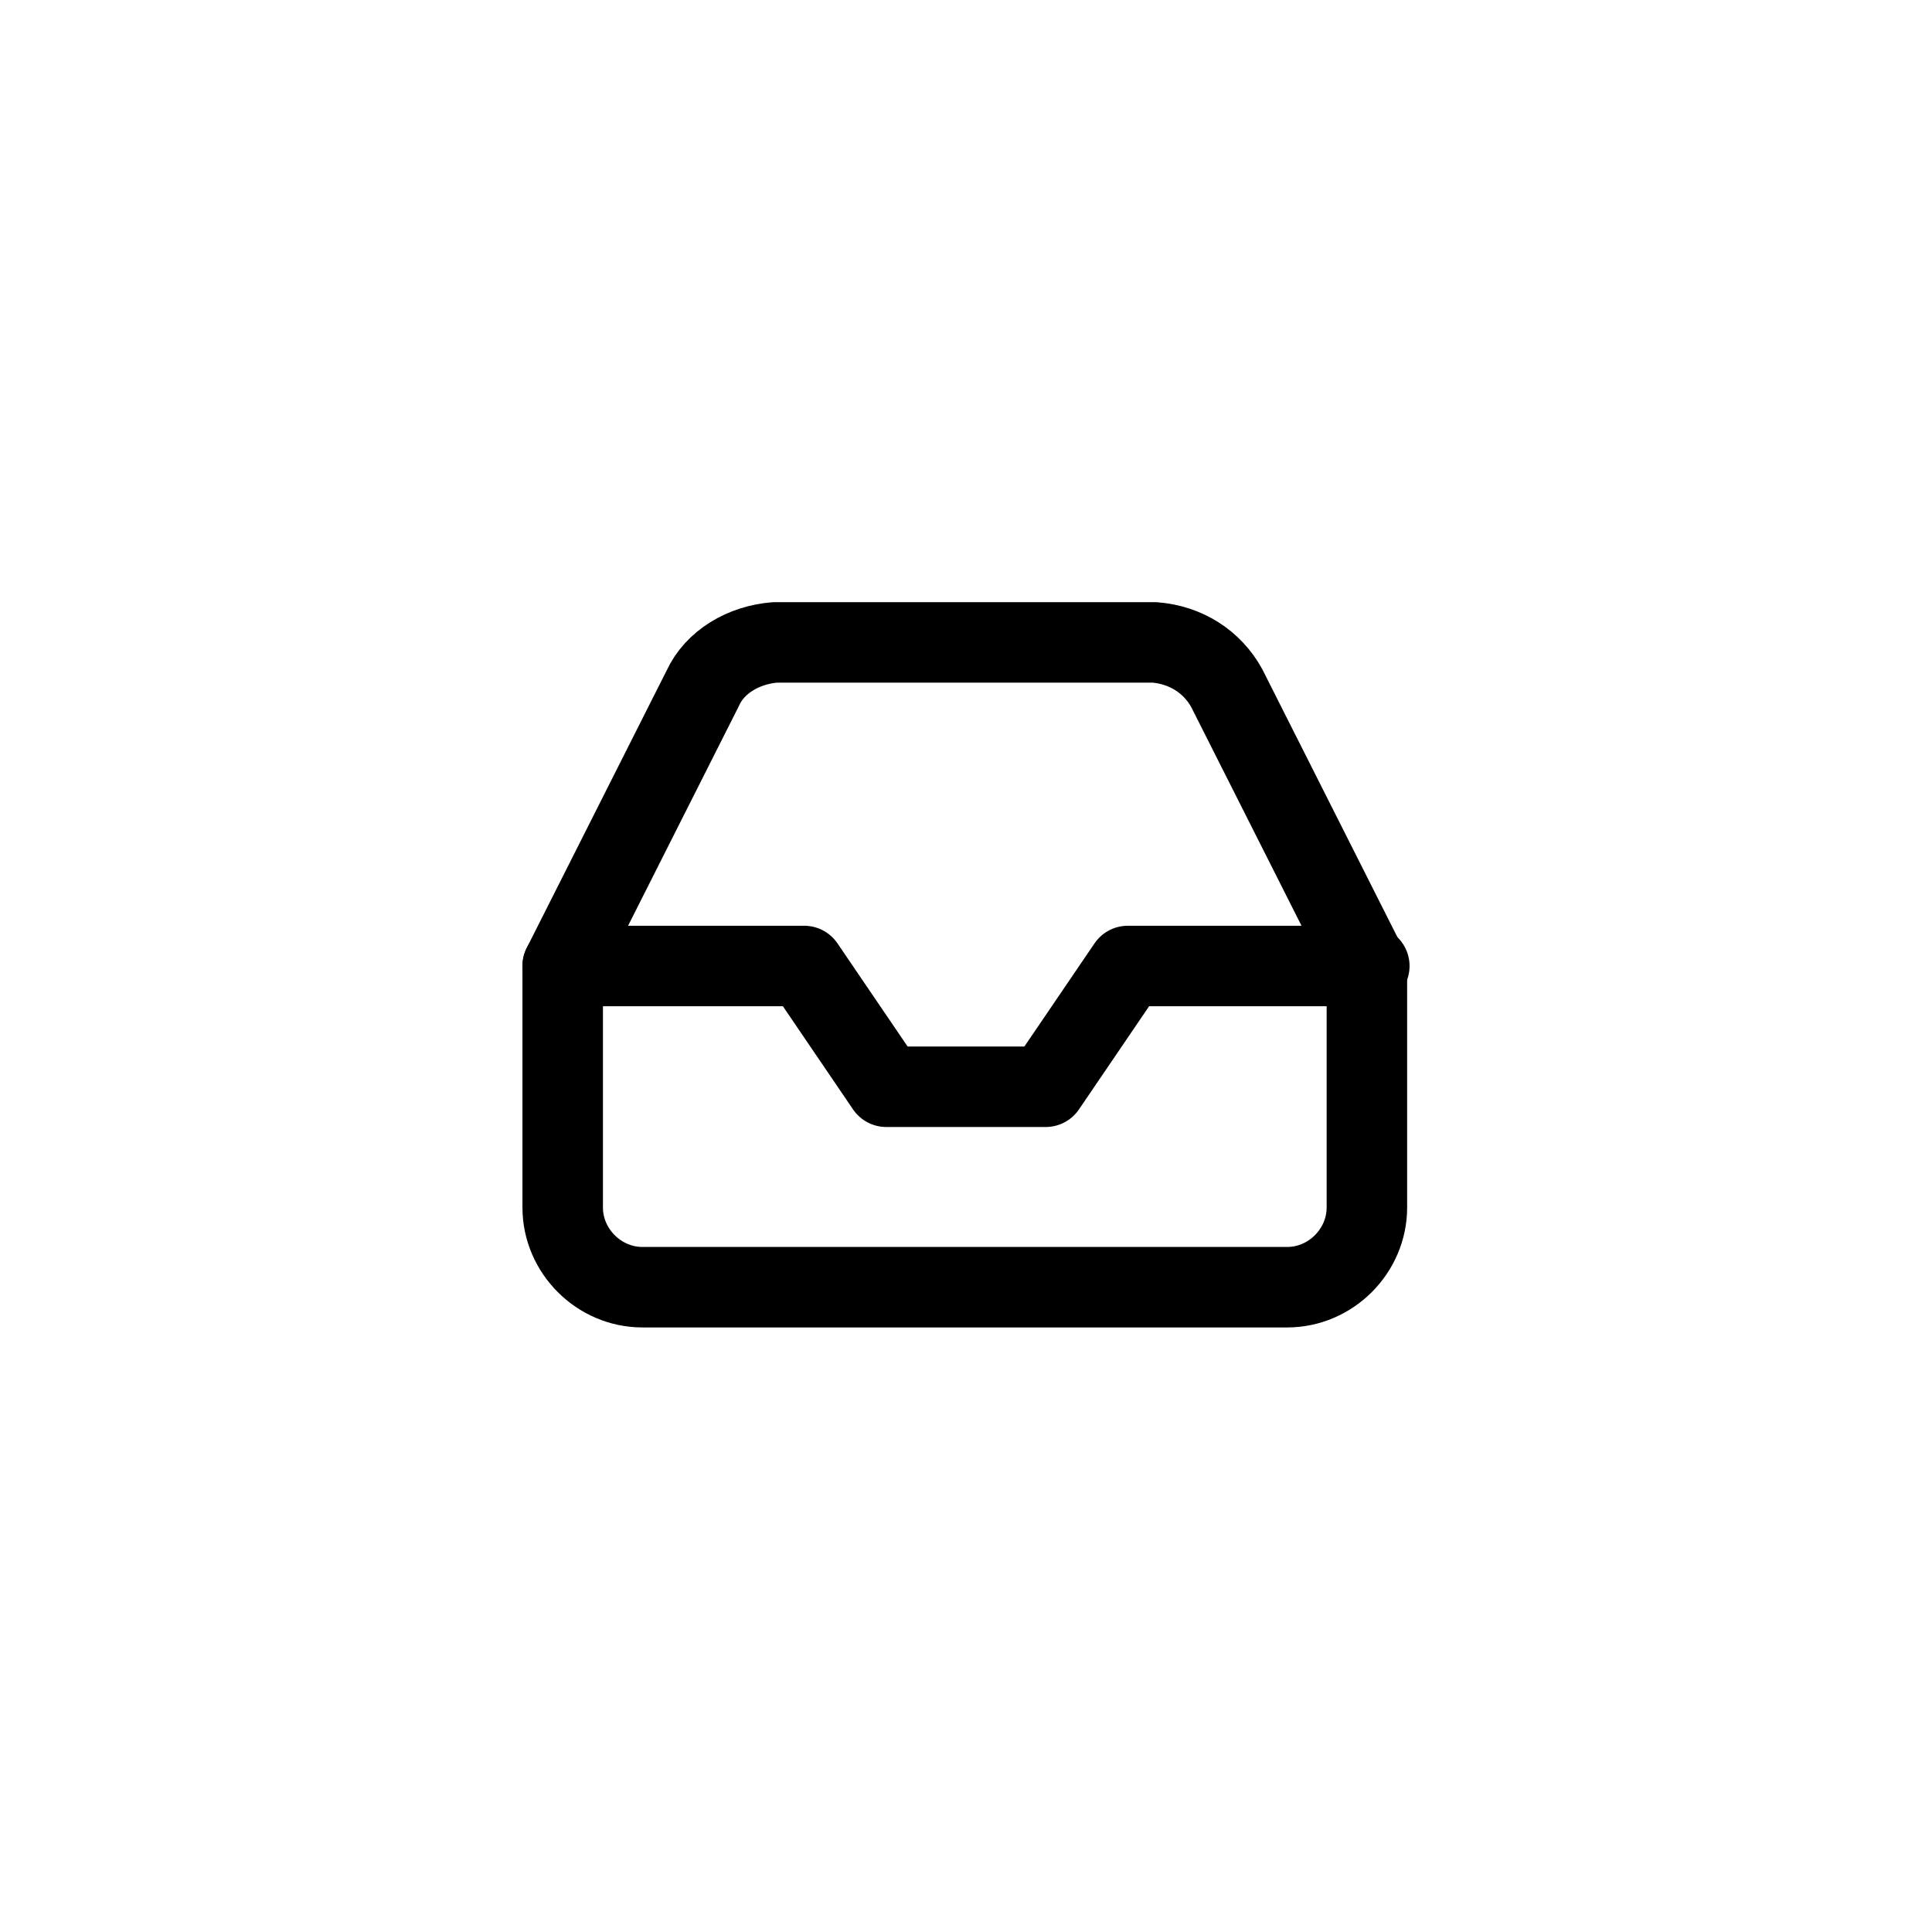
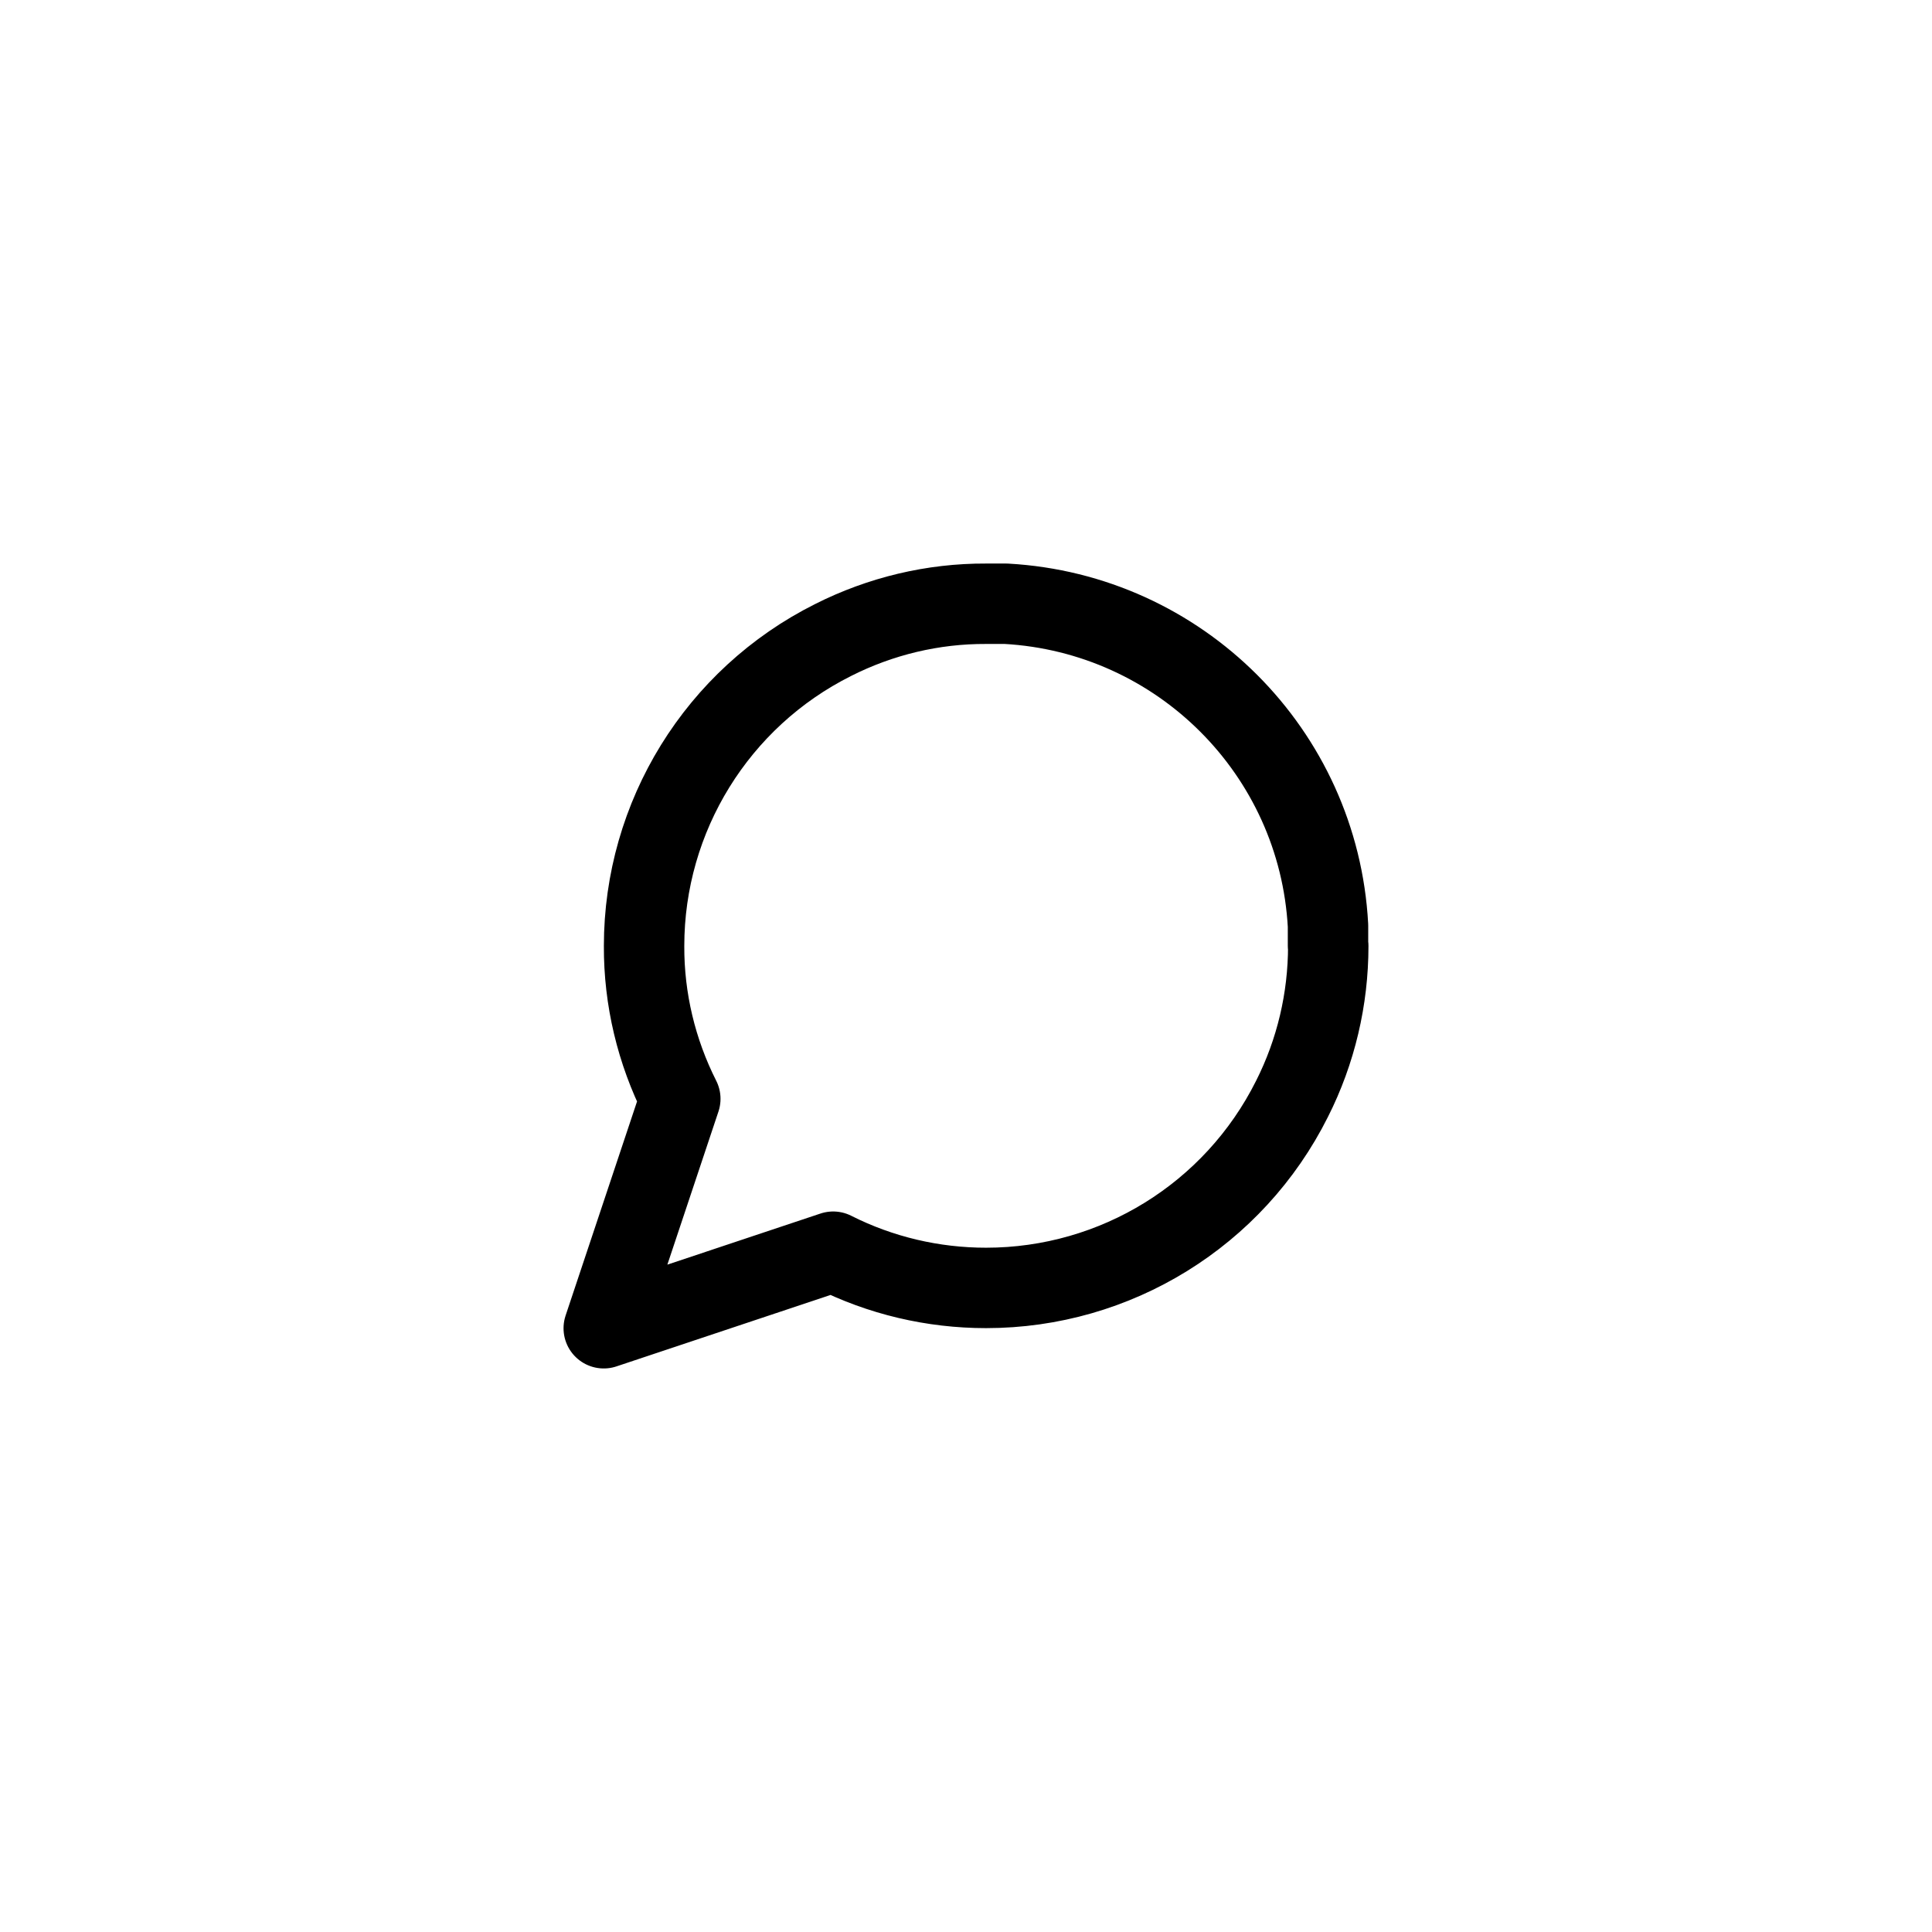
- <svg xmlns="http://www.w3.org/2000/svg" version="1.1" id="Layer_1" x="0px" y="0px" viewBox="0 0 80 80" style="enable-background:new 0 0 80 80;" xml:space="preserve">
-   <style type="text/css">
- 	.st0{fill:none;stroke:#000000;stroke-width:3.333;stroke-linecap:round;stroke-linejoin:round;stroke-miterlimit:6.667;}
- </style>
-   <polyline class="st0" points="56.7,40 46.7,40 43.3,45 36.7,45 33.3,40 23.3,40 " />
-   <path class="st0" d="M29.1,28.5L23.3,40v10c0,1.8,1.5,3.3,3.3,3.3h26.7c1.8,0,3.3-1.5,3.3-3.3V40l-5.8-11.5c-0.6-1.1-1.7-1.8-3-1.9  H32.1C30.8,26.7,29.6,27.4,29.1,28.5z" />
+ <svg xmlns="http://www.w3.org/2000/svg" id="Layer_1" data-name="Layer 1" viewBox="0 0 80 80">
+   <defs>
+     <style>
+       .cls-1 {
+         fill: none;
+         stroke: #000;
+         stroke-linecap: round;
+         stroke-linejoin: round;
+         stroke-width: 3.33px;
+       }
+     </style>
+   </defs>
+   <path class="cls-1" d="M55,39.17c0,2.2-.51,4.37-1.5,6.33-2.4,4.8-7.3,7.83-12.67,7.83-2.2,0-4.37-.51-6.33-1.5l-9.5,3.17,3.17-9.5c-.99-1.96-1.51-4.13-1.5-6.33,0-5.36,3.03-10.27,7.83-12.67,1.96-.99,4.13-1.51,6.33-1.5h.83c7.19,.4,12.94,6.14,13.33,13.33v.83Z" />
</svg>
